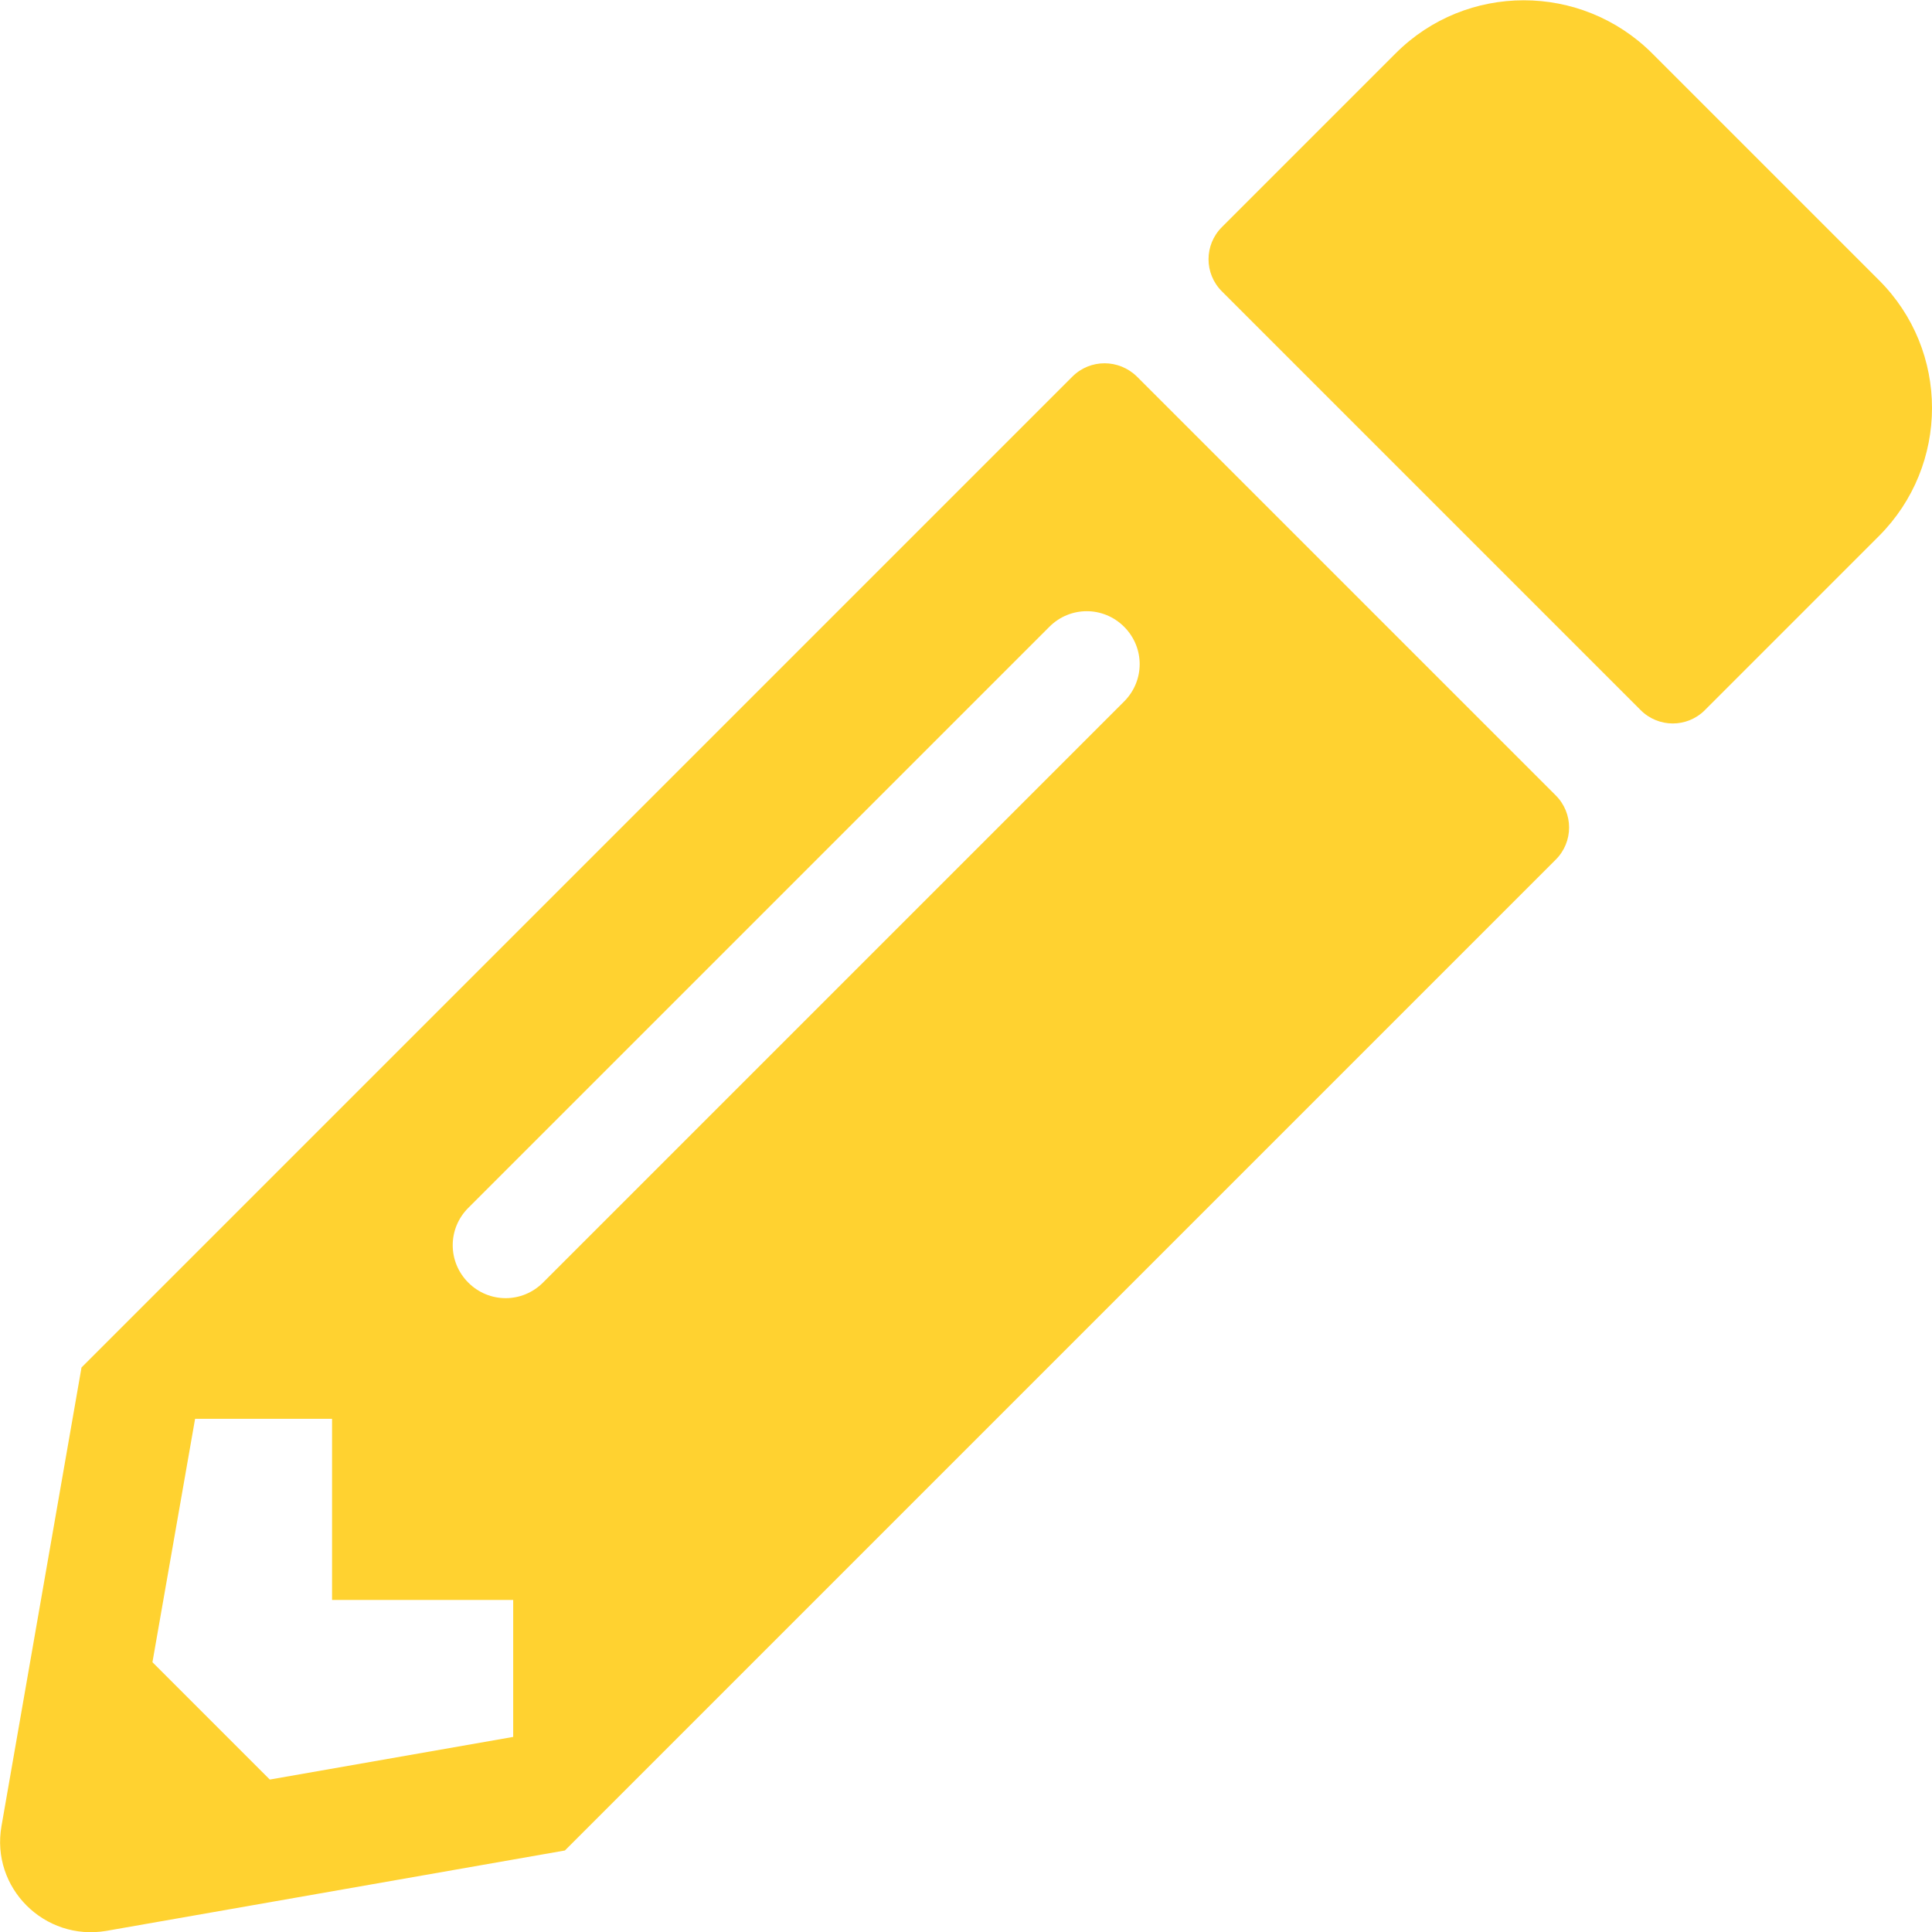
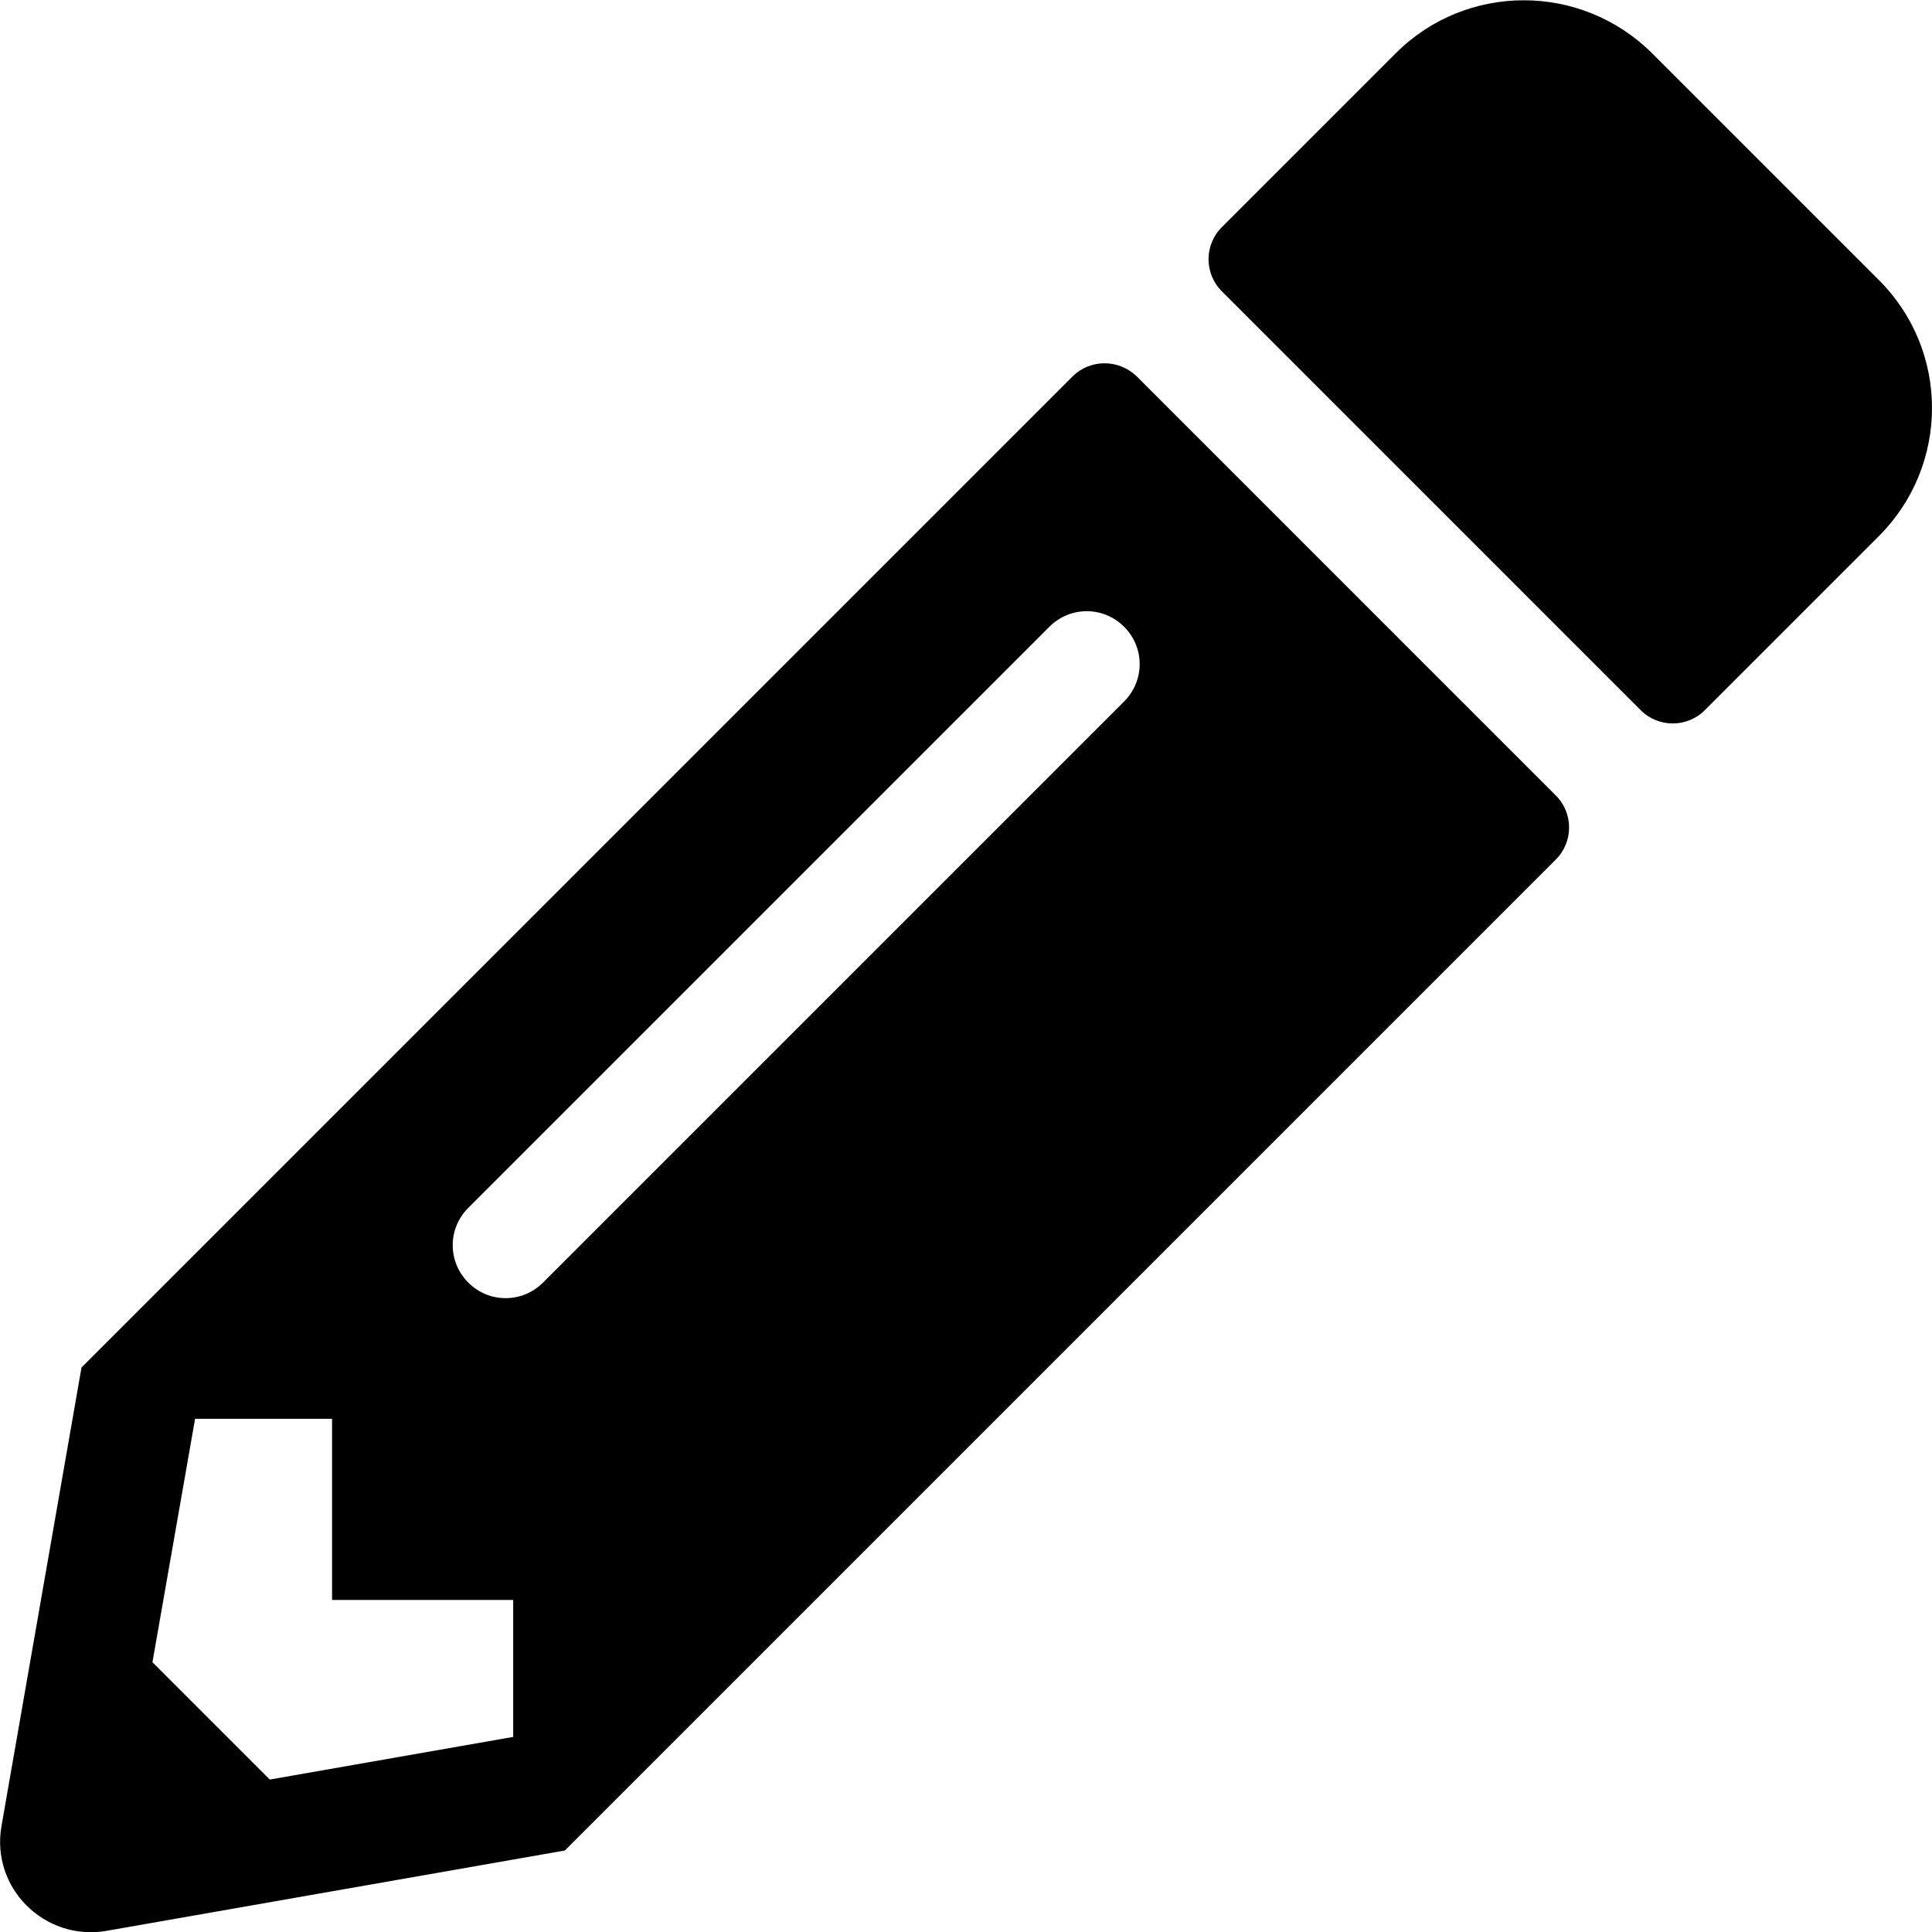
<svg xmlns="http://www.w3.org/2000/svg" aria-hidden="true" focusable="false" data-prefix="fas" data-icon="pencil-alt" class="svg-inline--fa fa-pencil-alt fa-w-16" role="img" viewBox="0 0 512 512">
-   <path fill="#ffd230" d="M497.9 142.1l-46.1 46.1c-4.7 4.7-12.3 4.7-17 0l-111-111c-4.7-4.7-4.7-12.3 0-17l46.1-46.1c18.7-18.7 49.1-18.7 67.9 0l60.1 60.1c18.8 18.7 18.8 49.1 0 67.9zM284.2 99.8L21.6 362.4.4 483.9c-2.9 16.4 11.4 30.6 27.8 27.8l121.5-21.3 262.6-262.6c4.7-4.7 4.7-12.3 0-17l-111-111c-4.8-4.7-12.4-4.7-17.1 0zM124.1 339.9c-5.5-5.5-5.5-14.3 0-19.8l154-154c5.5-5.5 14.3-5.5 19.8 0s5.5 14.3 0 19.8l-154 154c-5.5 5.5-14.3 5.5-19.8 0zM88 424h48v36.3l-64.5 11.3-31.1-31.1L51.7 376H88v48z" />
+   <path fill="#000000" d="M497.9 142.1l-46.1 46.1c-4.7 4.7-12.3 4.7-17 0l-111-111c-4.7-4.7-4.7-12.3 0-17l46.1-46.1c18.7-18.7 49.1-18.7 67.9 0l60.1 60.1c18.8 18.7 18.8 49.1 0 67.9zM284.2 99.8L21.6 362.4.4 483.9c-2.9 16.4 11.4 30.6 27.8 27.8l121.5-21.3 262.6-262.6c4.7-4.7 4.7-12.3 0-17l-111-111c-4.8-4.7-12.4-4.7-17.1 0zM124.1 339.9c-5.5-5.5-5.5-14.3 0-19.8l154-154c5.5-5.5 14.3-5.5 19.8 0s5.5 14.3 0 19.8l-154 154c-5.5 5.5-14.3 5.5-19.8 0zM88 424h48v36.3l-64.5 11.3-31.1-31.1L51.7 376H88v48z" />
</svg>
